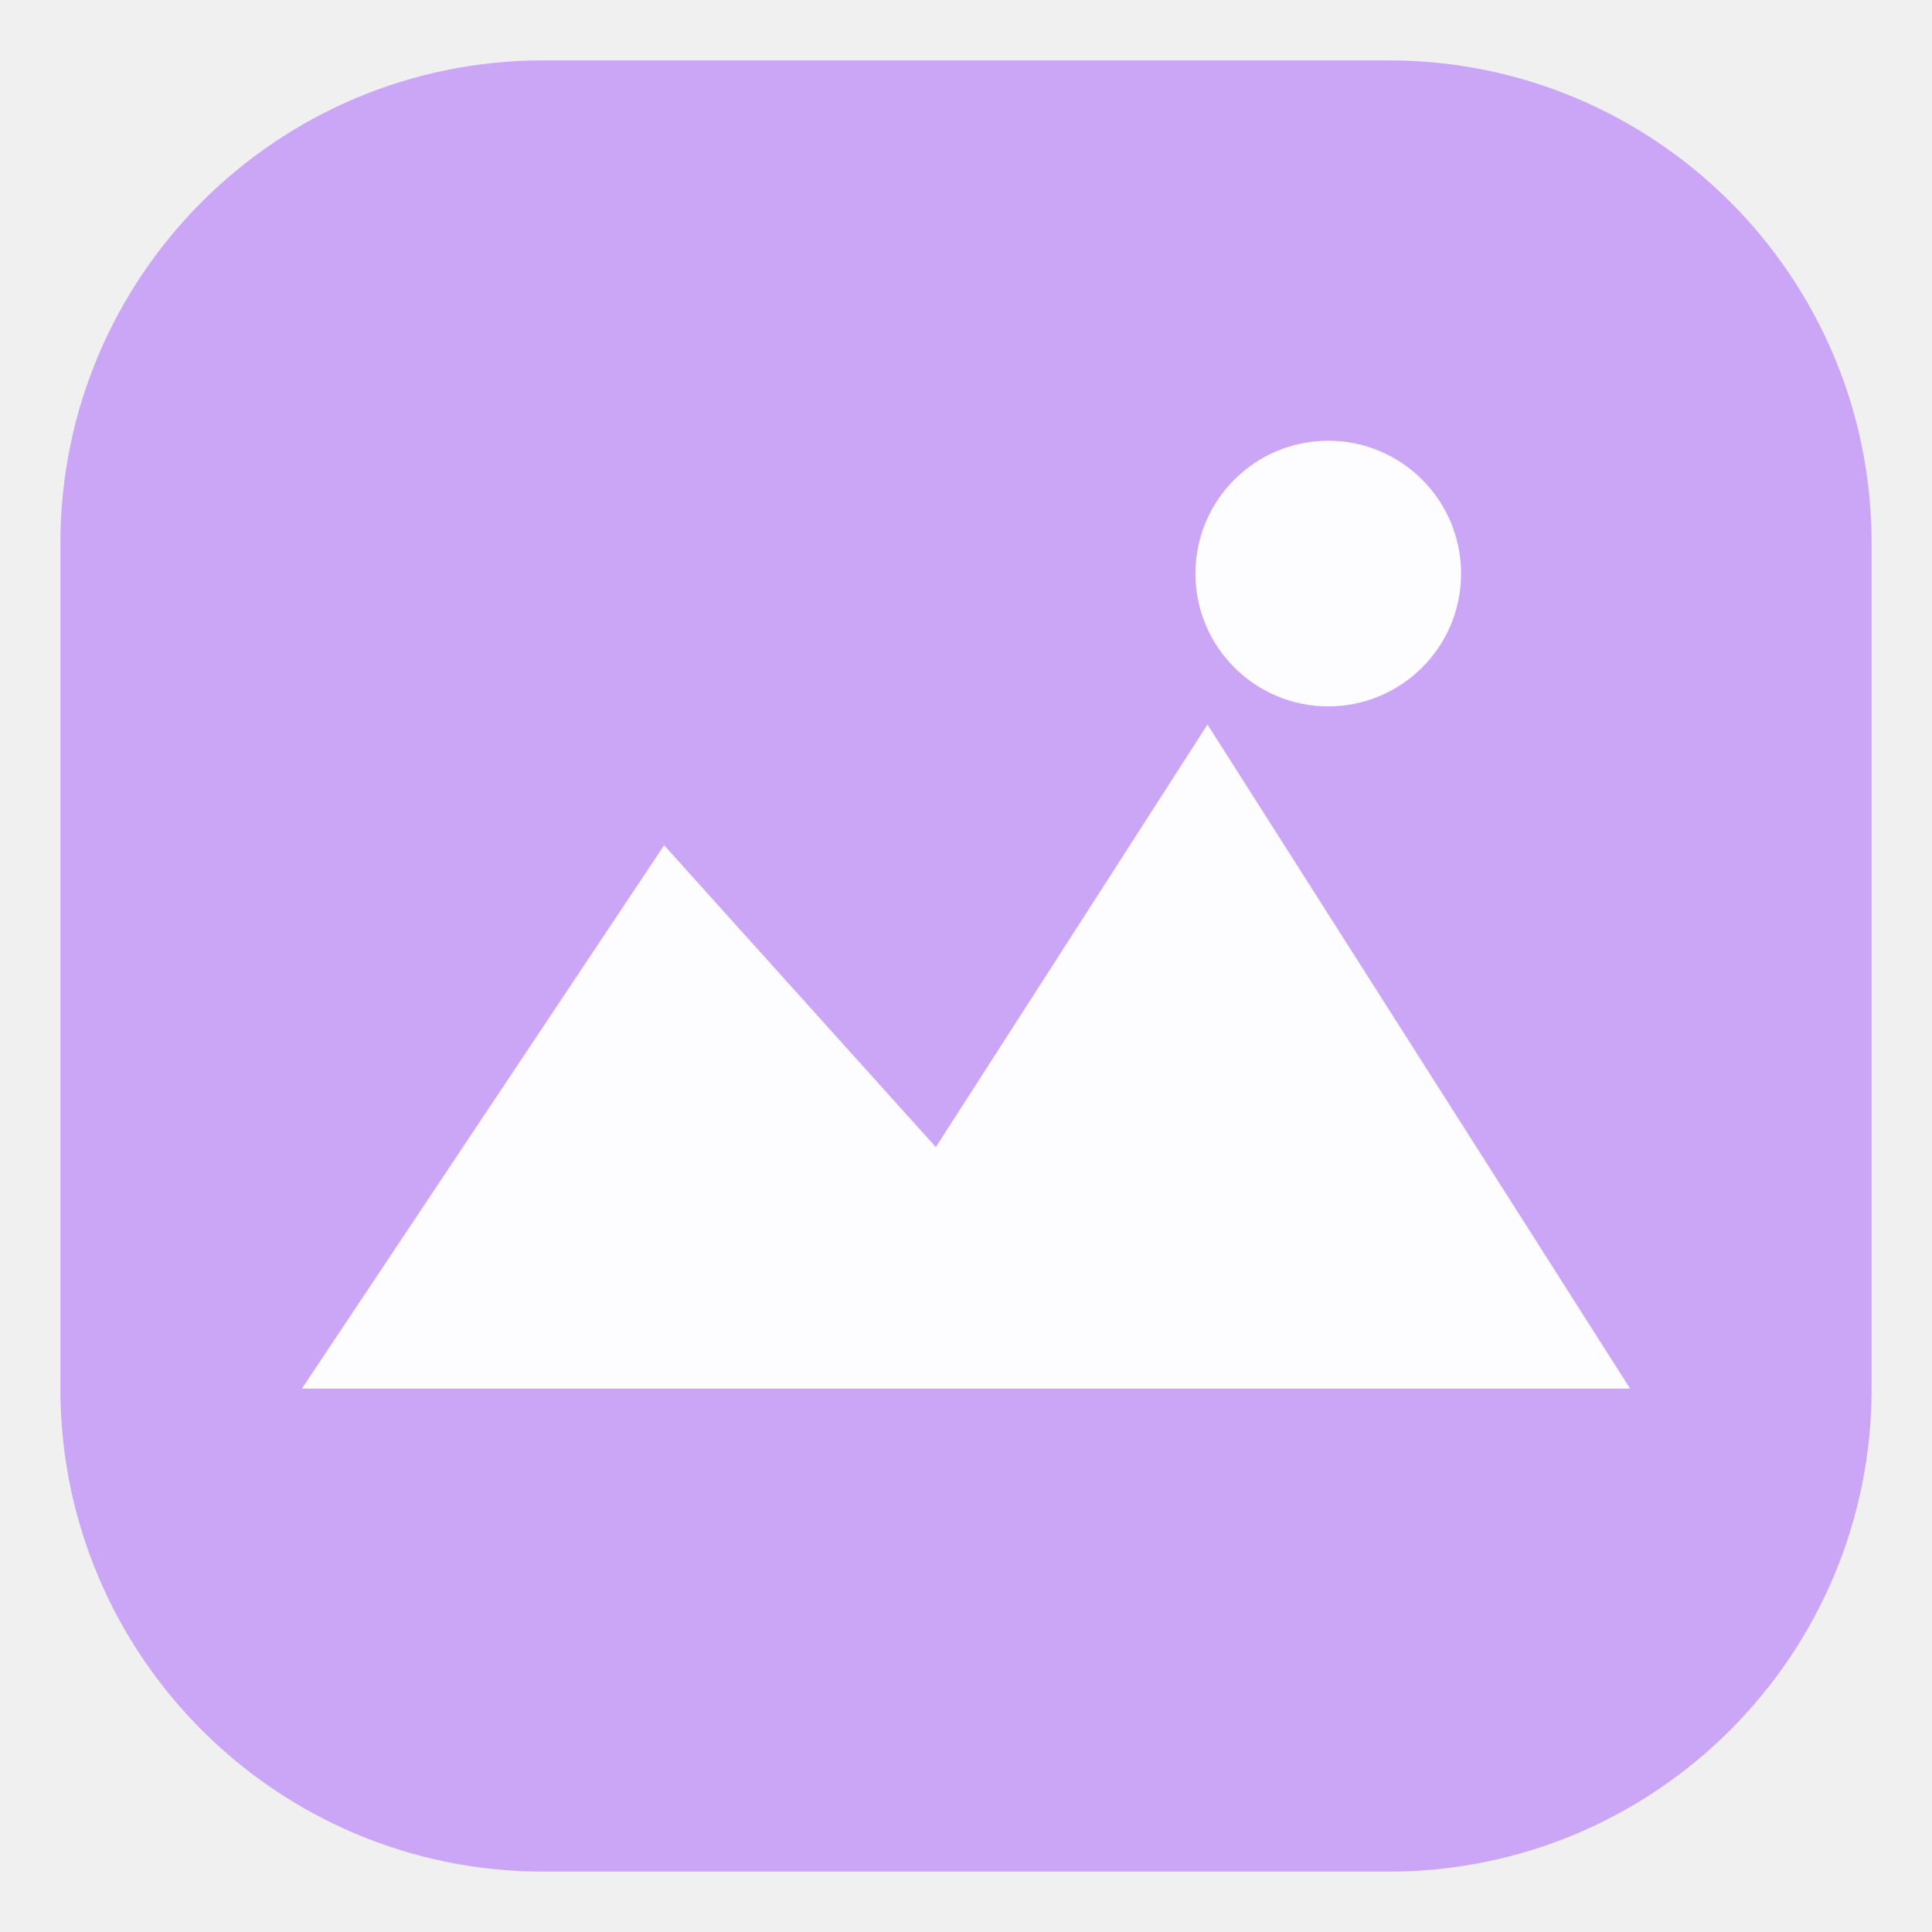
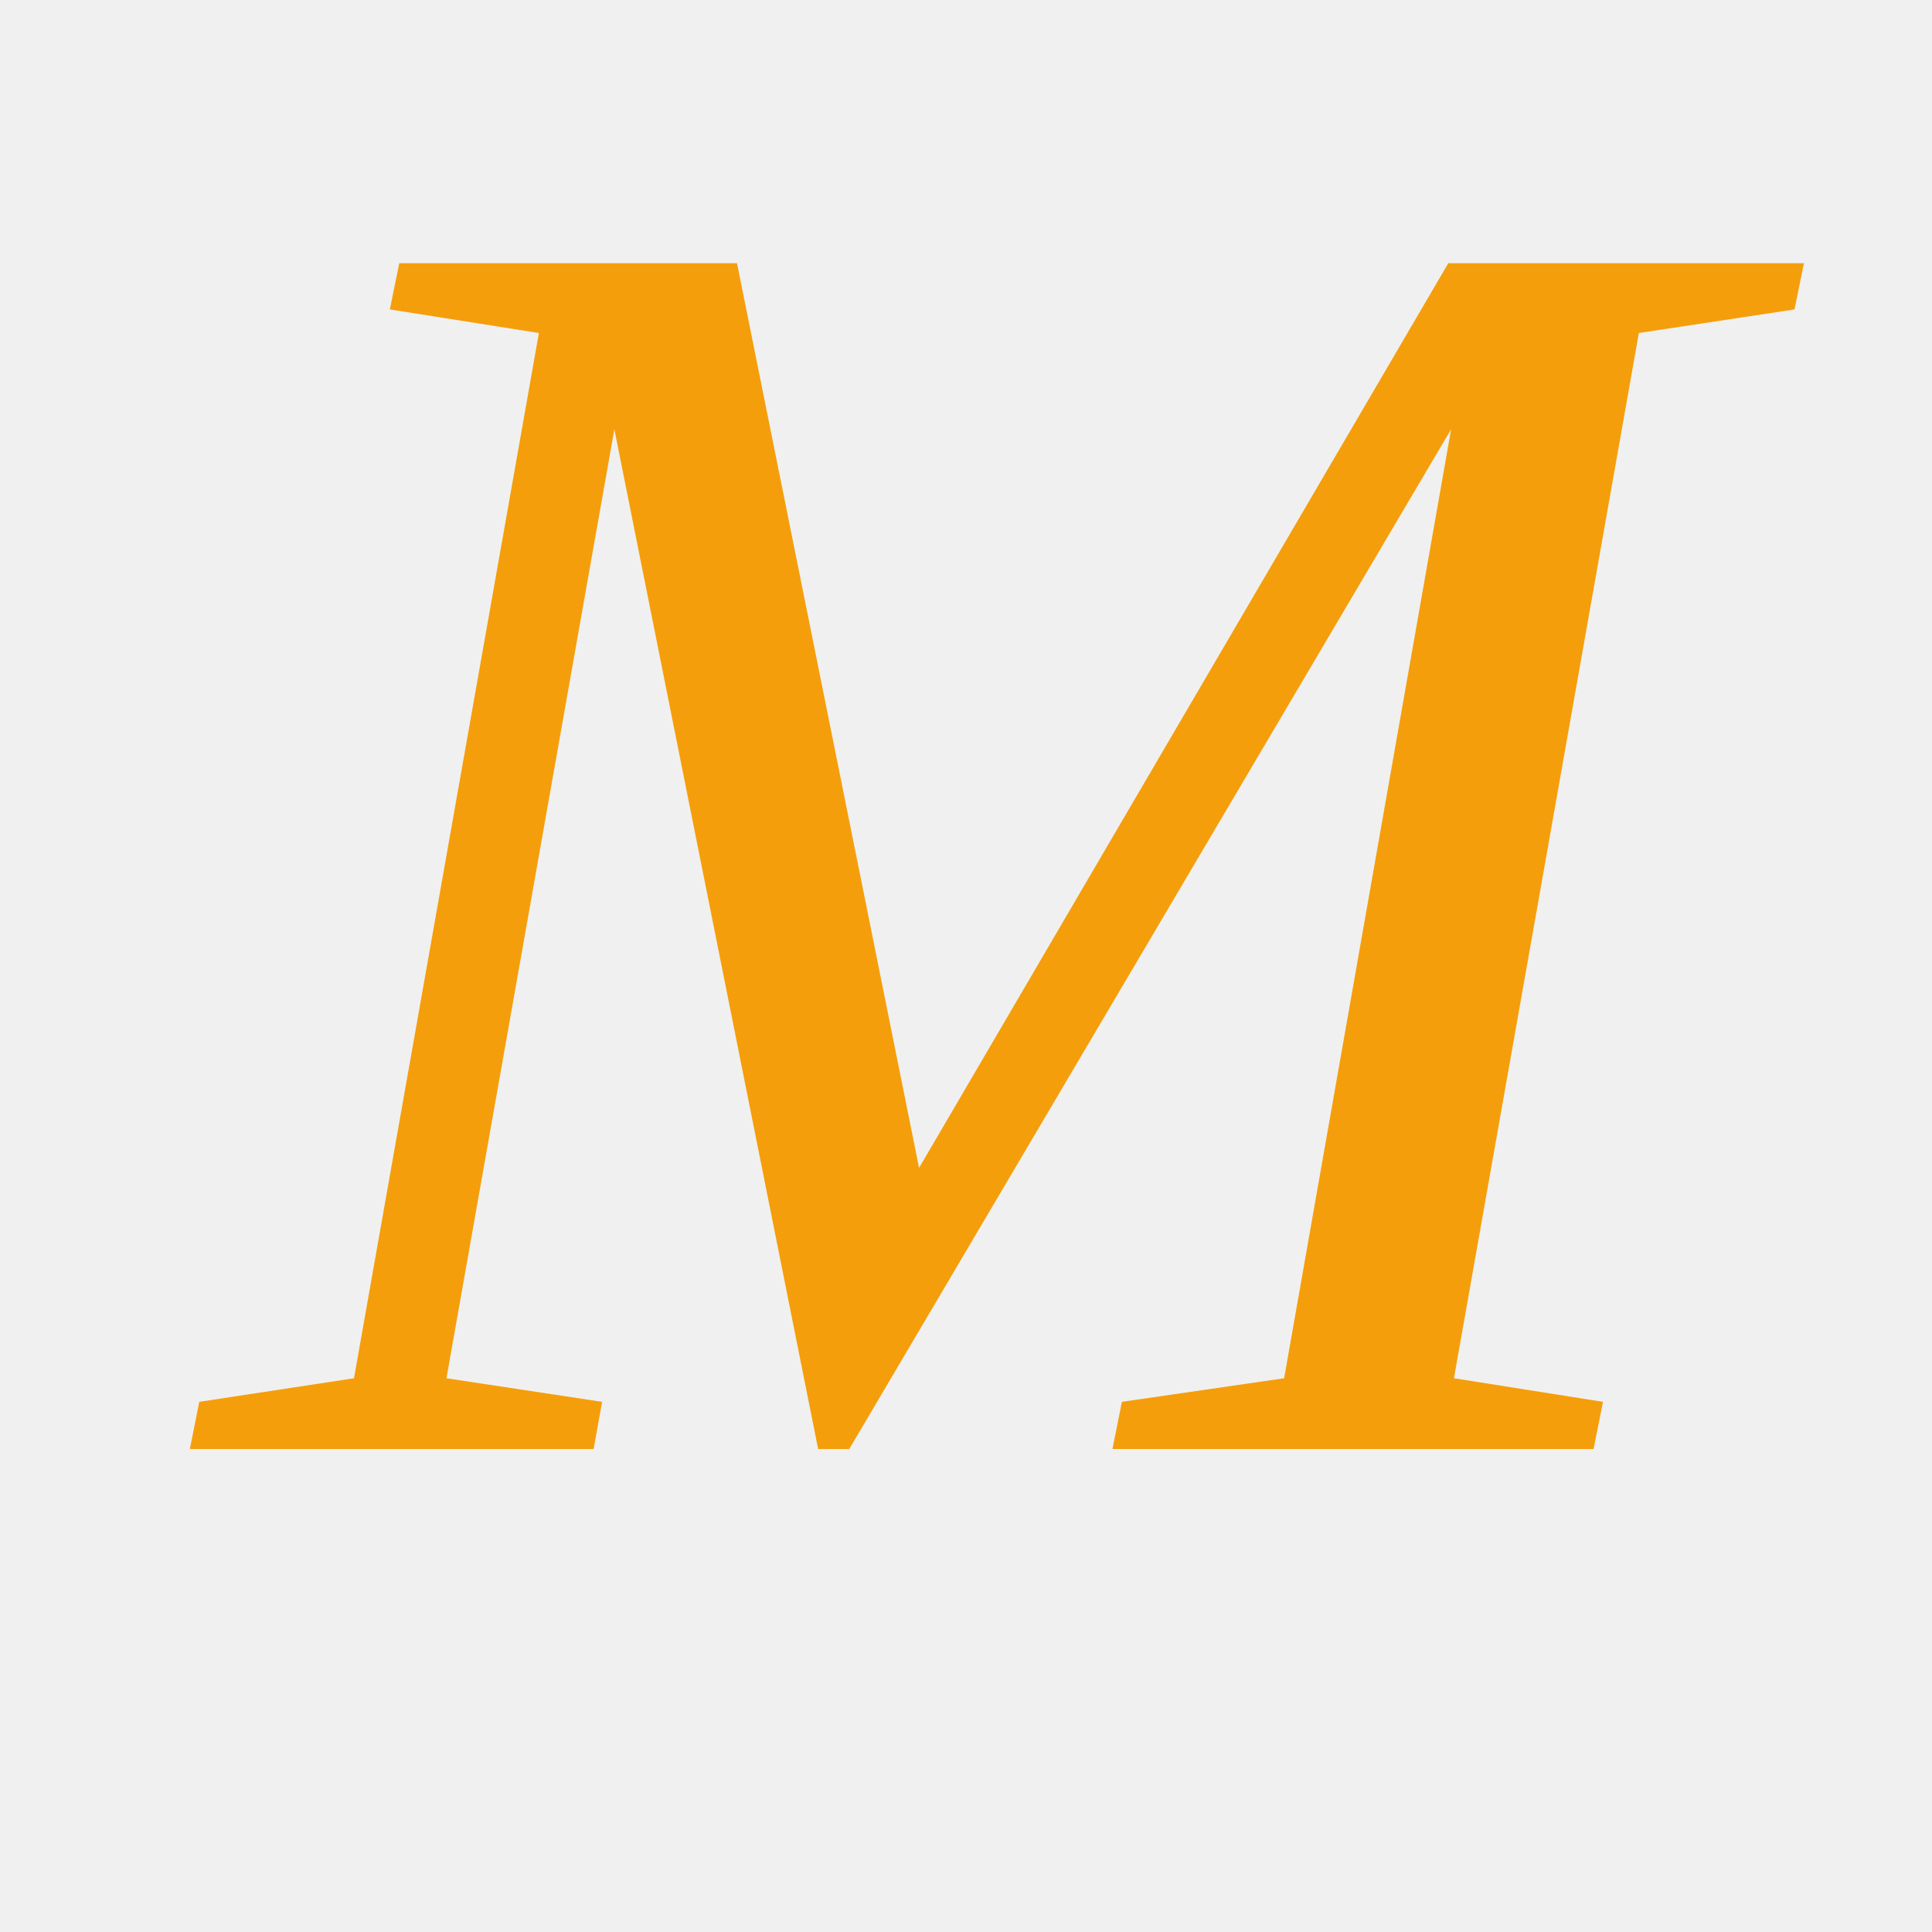
- <svg xmlns="http://www.w3.org/2000/svg" viewBox="0 0 32 32" fill="none">
-   <rect x="1" y="1" width="30" height="30" rx="8" fill="#cba6f7" />
-   <path d="M5 23 L11 14 L15.5 19 L20 12 L27 23 Z" fill="#fff" fill-opacity="0.96" />
-   <circle cx="22" cy="9.5" r="2.2" fill="#fff" fill-opacity="0.96" />
+ <svg xmlns="http://www.w3.org/2000/svg" viewBox="0 0 32 32">
+   <text x="16" y="24" text-anchor="middle" font-family="Georgia, 'Times New Roman', serif" font-style="italic" font-size="30" fill="#f59e0b">M</text>
</svg>
